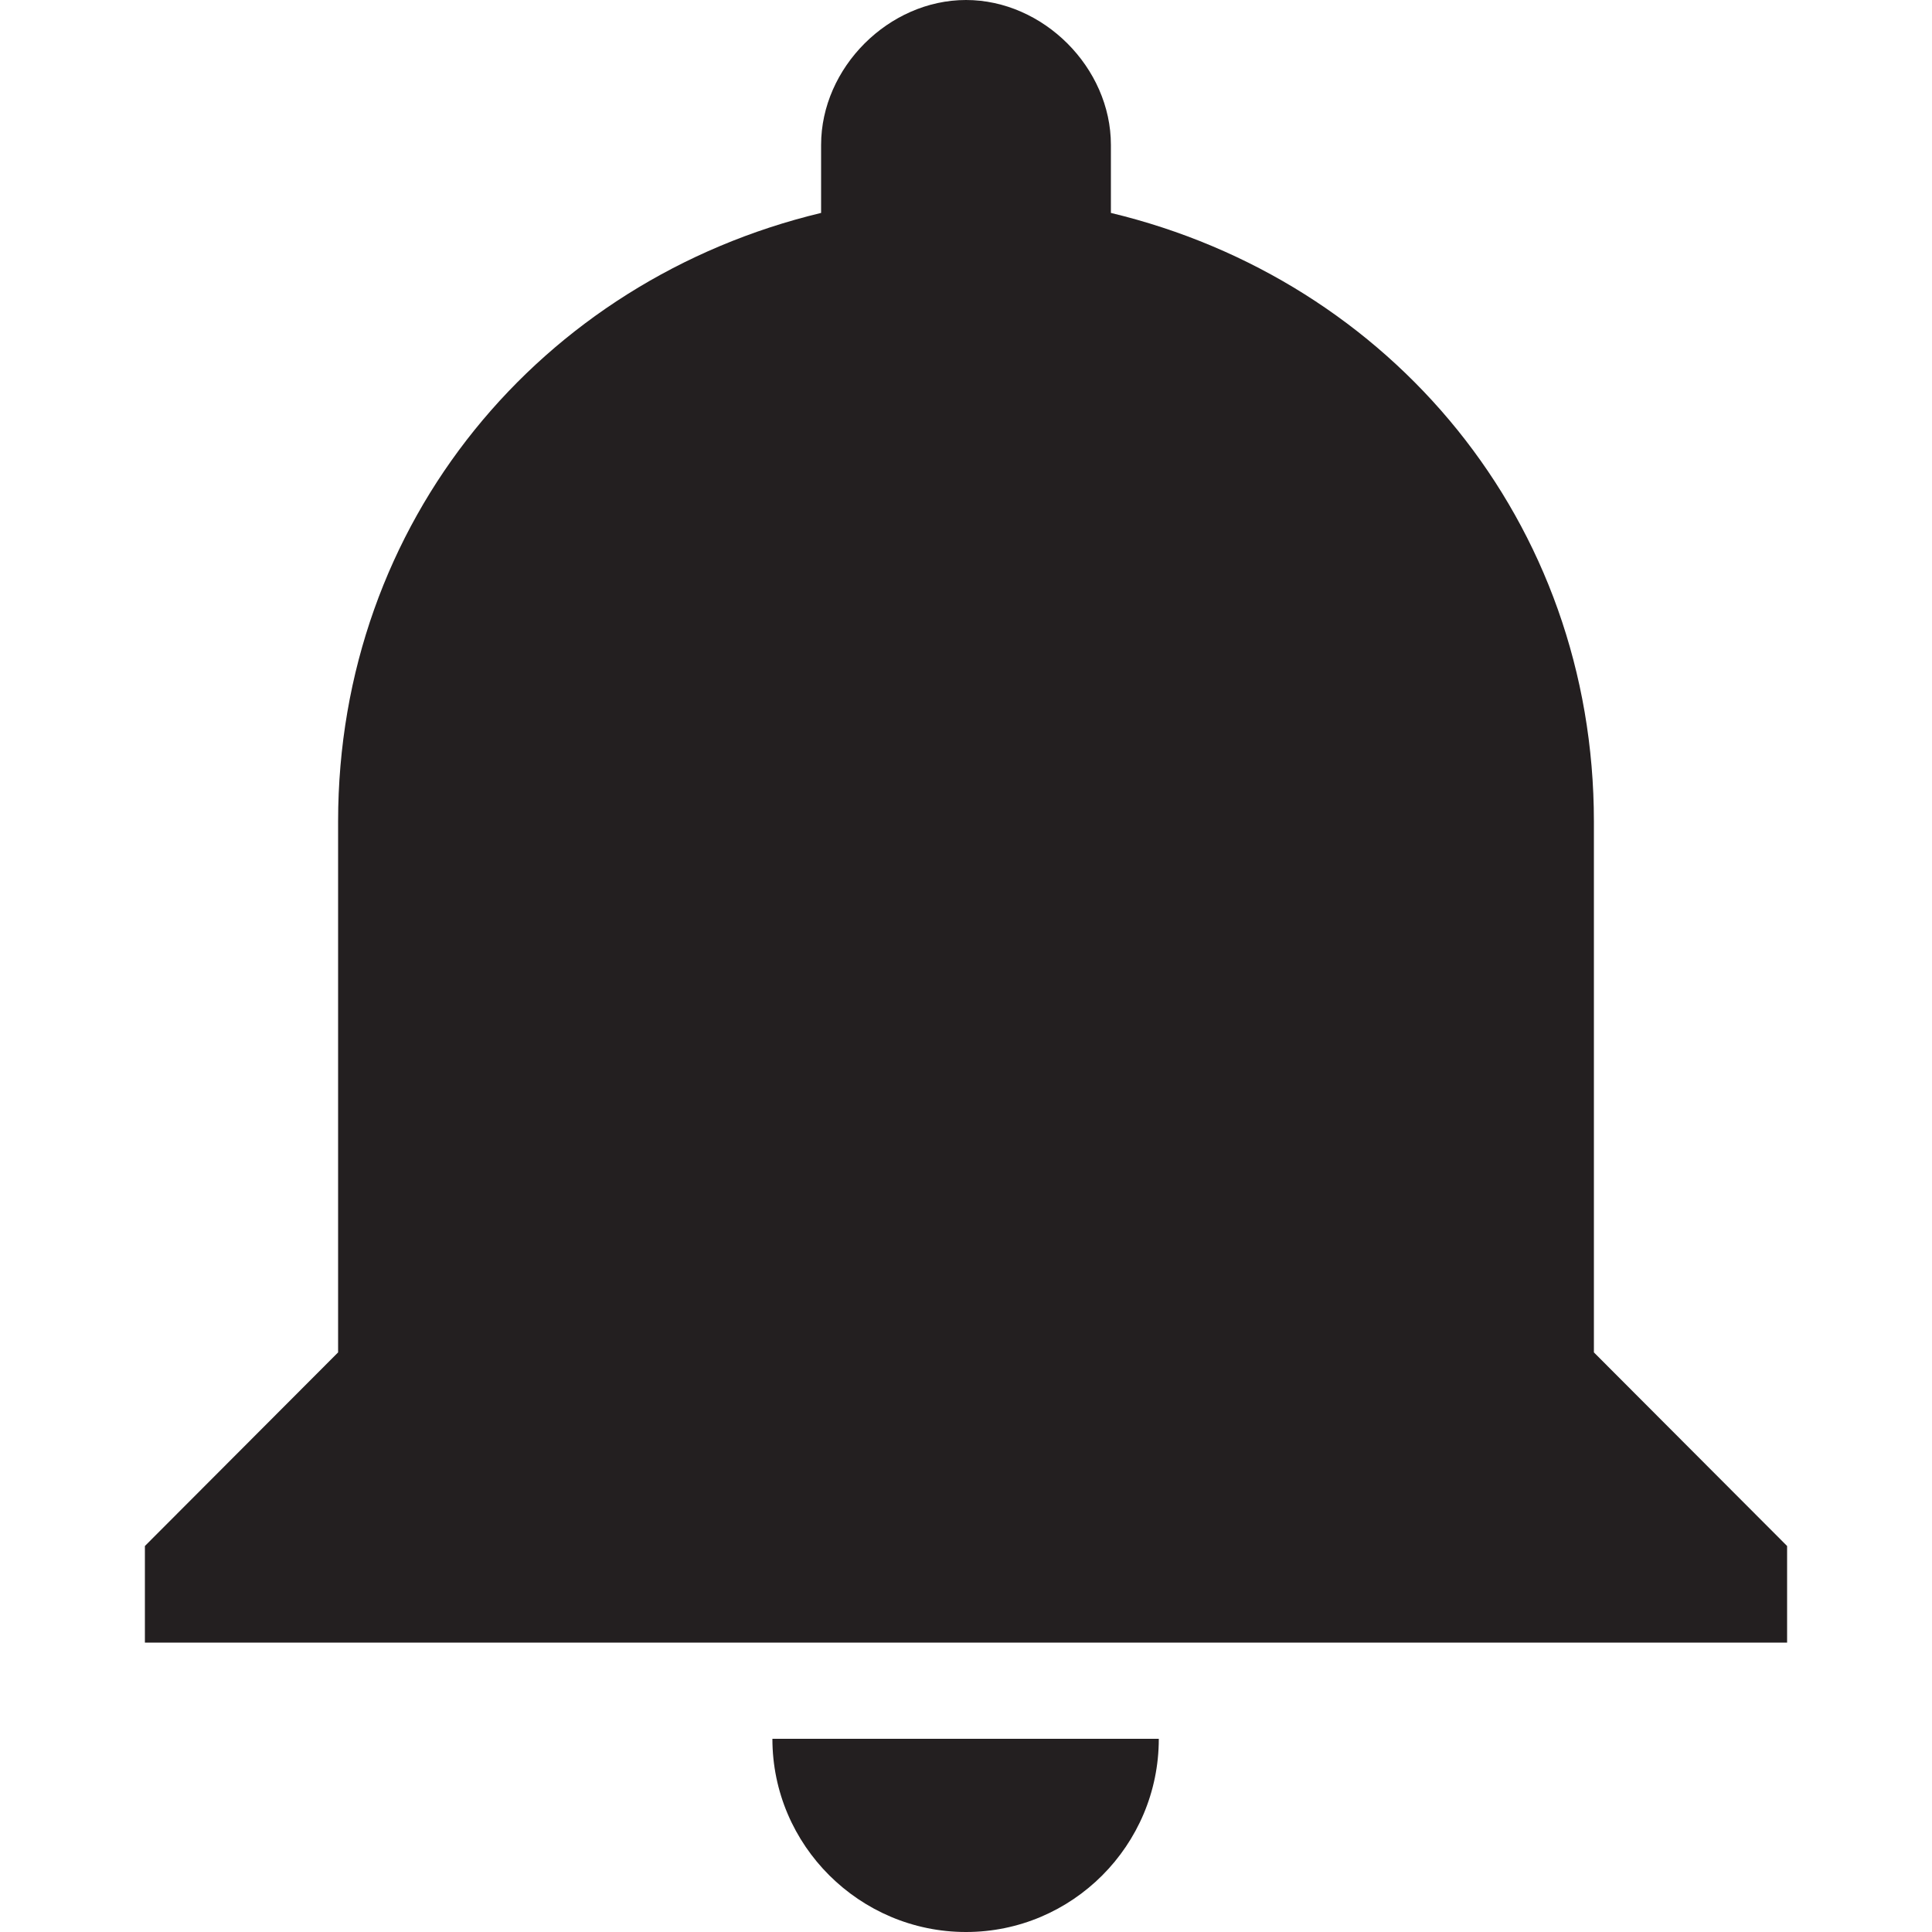
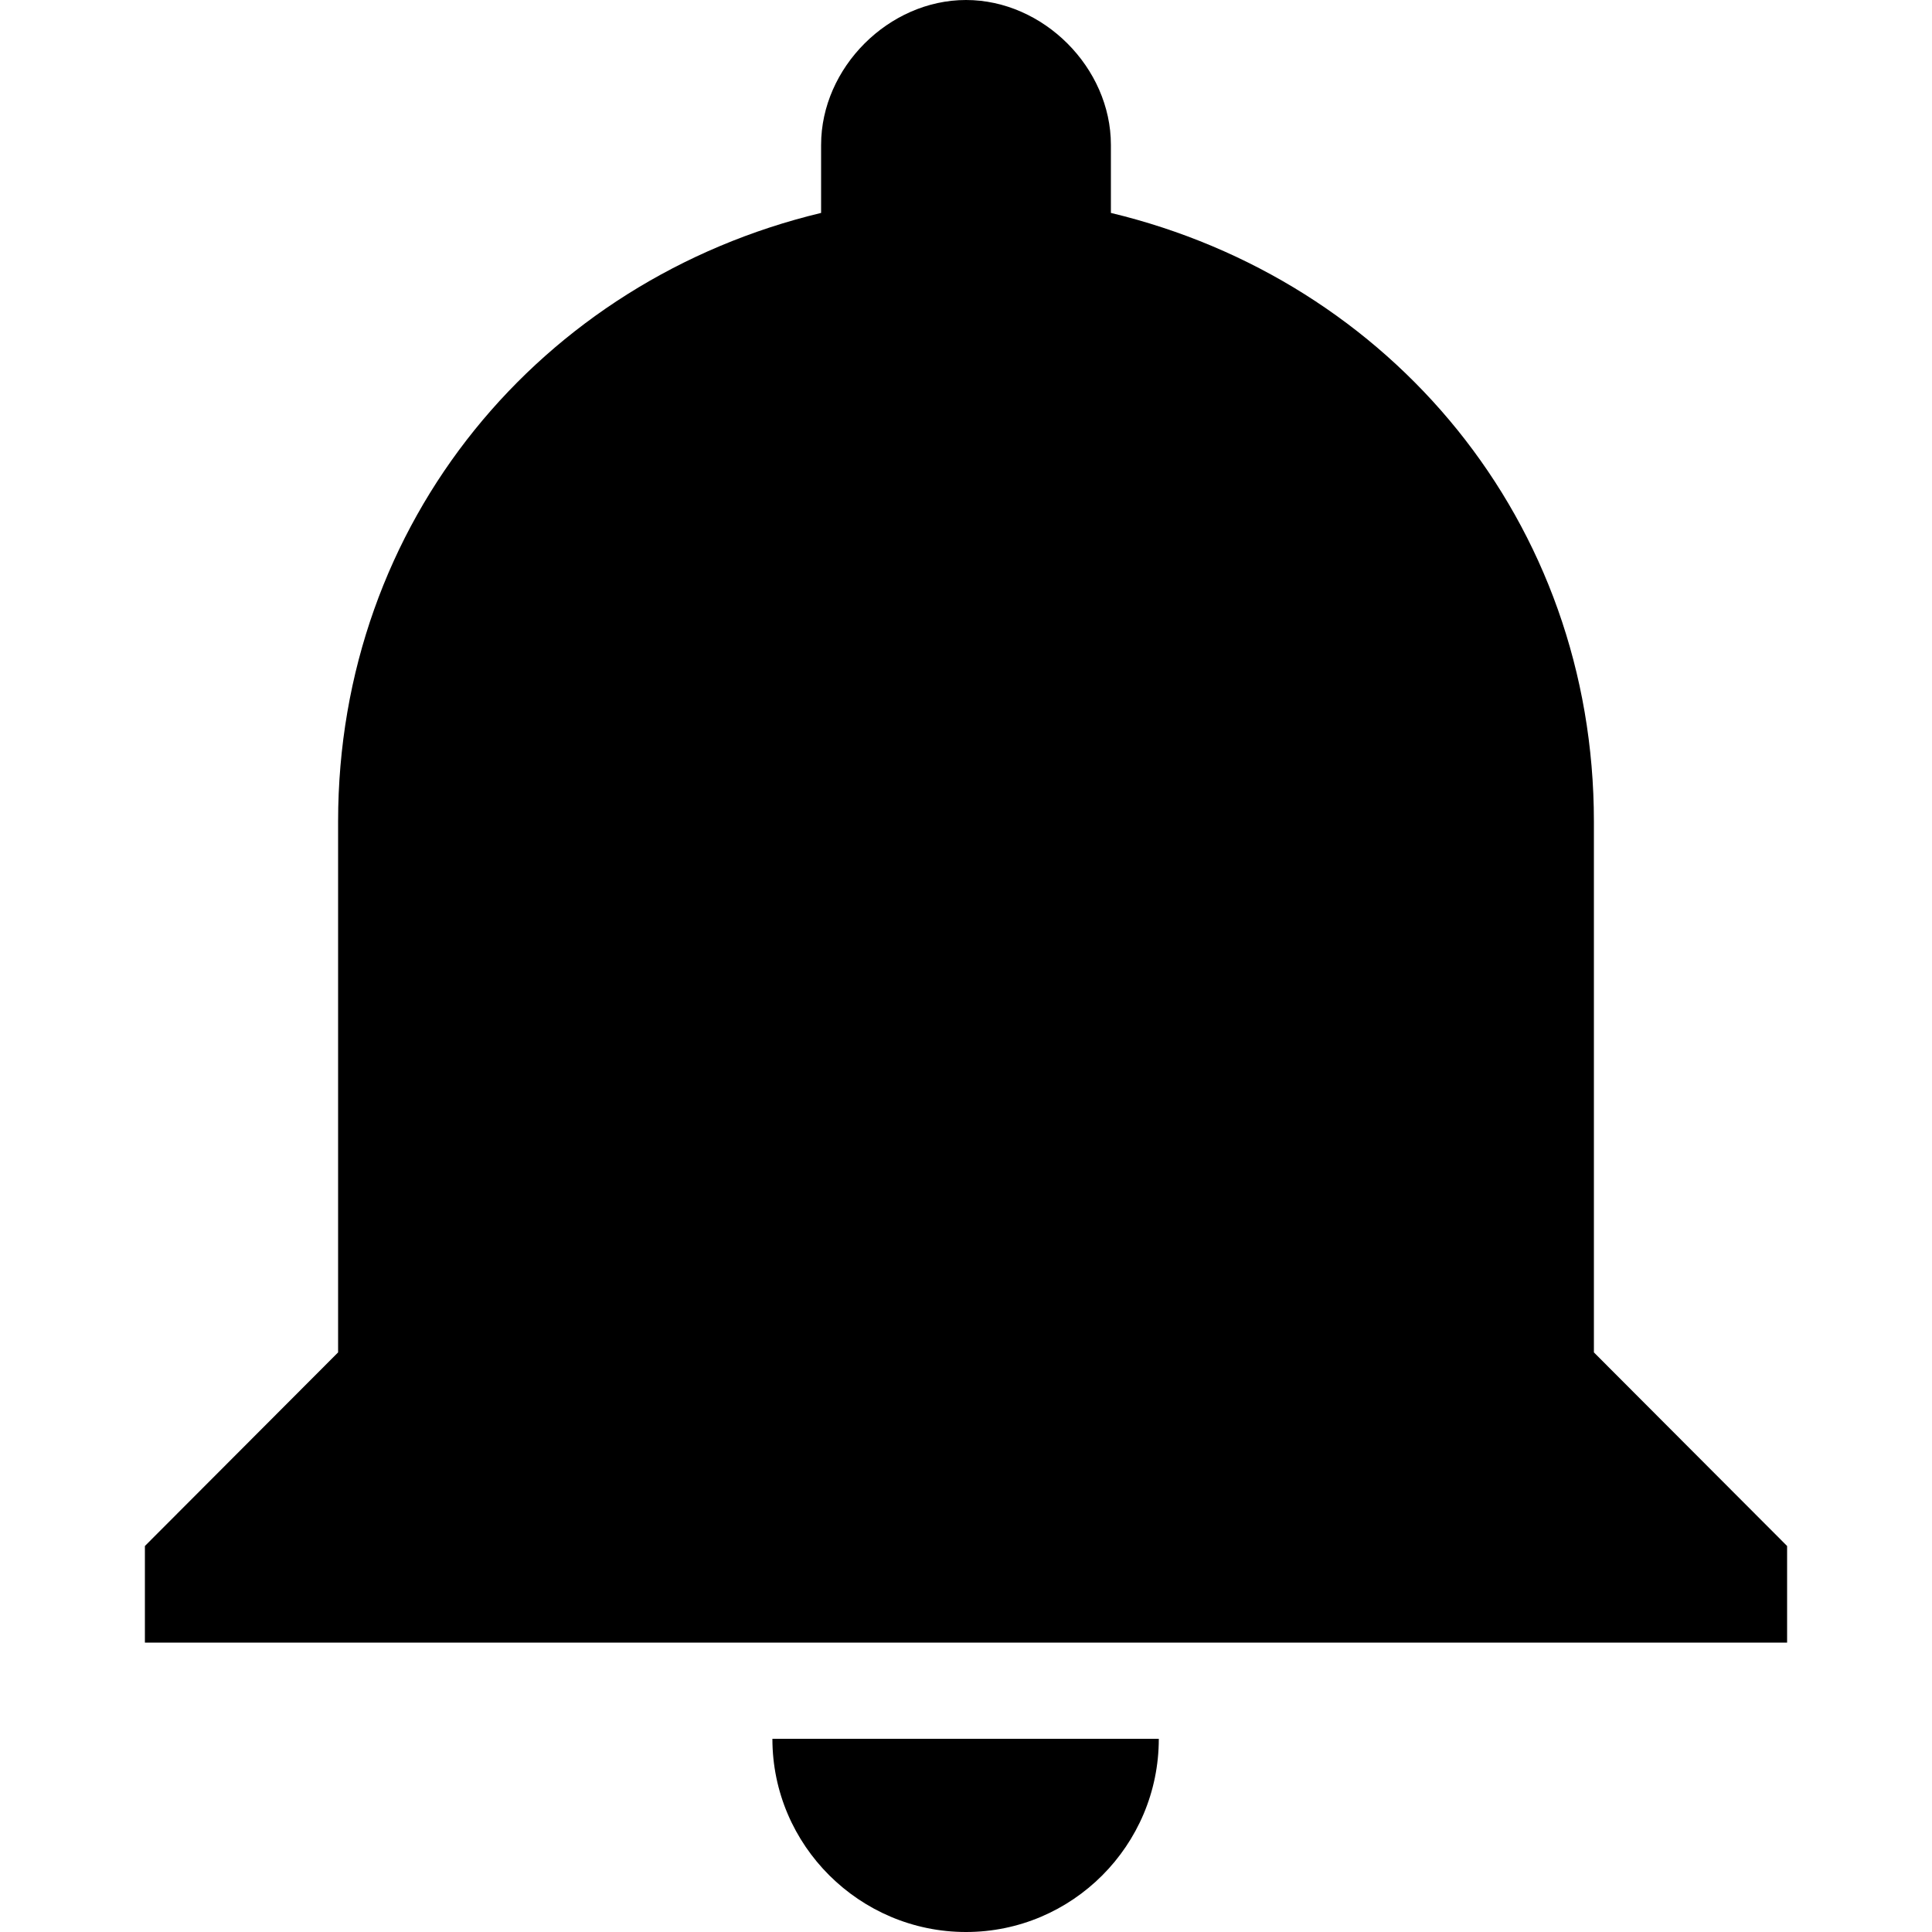
- <svg xmlns="http://www.w3.org/2000/svg" width="100%" height="100%" viewBox="0 0 96 96" version="1.1" xml:space="preserve" style="fill-rule:evenodd;clip-rule:evenodd;stroke-linejoin:round;stroke-miterlimit:1.414;">
+ <svg xmlns="http://www.w3.org/2000/svg" width="100%" height="100%" viewBox="0 0 96 96" version="1.1" xml:space="preserve" style="fill-rule:evenoddclip-rule:evenoddstroke-linejoin:roundstroke-miterlimit:1.414">
  <g id="Calque1">
-     <path d="M48,96c5.28,0 9.58,-4.3 9.58,-9.6l-19.2,0c0,5.3 4.34,9.6 9.62,9.6ZM79.2,67.2l0,-26.38c0,-14.9 -10.08,-26.9 -24,-30.24l0,-3.38c0,-3.84 -3.36,-7.2 -7.2,-7.2c-3.84,0 -7.2,3.36 -7.2,7.2l0,3.38c-13.92,3.34 -24,15.34 -24,30.24l0,26.38l-9.6,9.62l0,4.8l81.6,0l0,-4.8l-9.6,-9.62Z" style="fill:#231f20;fill-rule:nonzero;" />
+     <path d="M48,96c5.28,0 9.58,-4.3 9.58,-9.6l-19.2,0c0,5.3 4.34,9.6 9.62,9.6ZM79.2,67.2l0,-26.38c0,-14.9 -10.08,-26.9 -24,-30.24l0,-3.38c0,-3.84 -3.36,-7.2 -7.2,-7.2c-3.84,0 -7.2,3.36 -7.2,7.2l0,3.38c-13.92,3.34 -24,15.34 -24,30.24l0,26.38l-9.6,9.62l0,4.8l81.6,0l0,-4.8l-9.6,-9.62Z" style="fill:#231f20fill-rule:nonzero" />
  </g>
</svg>
